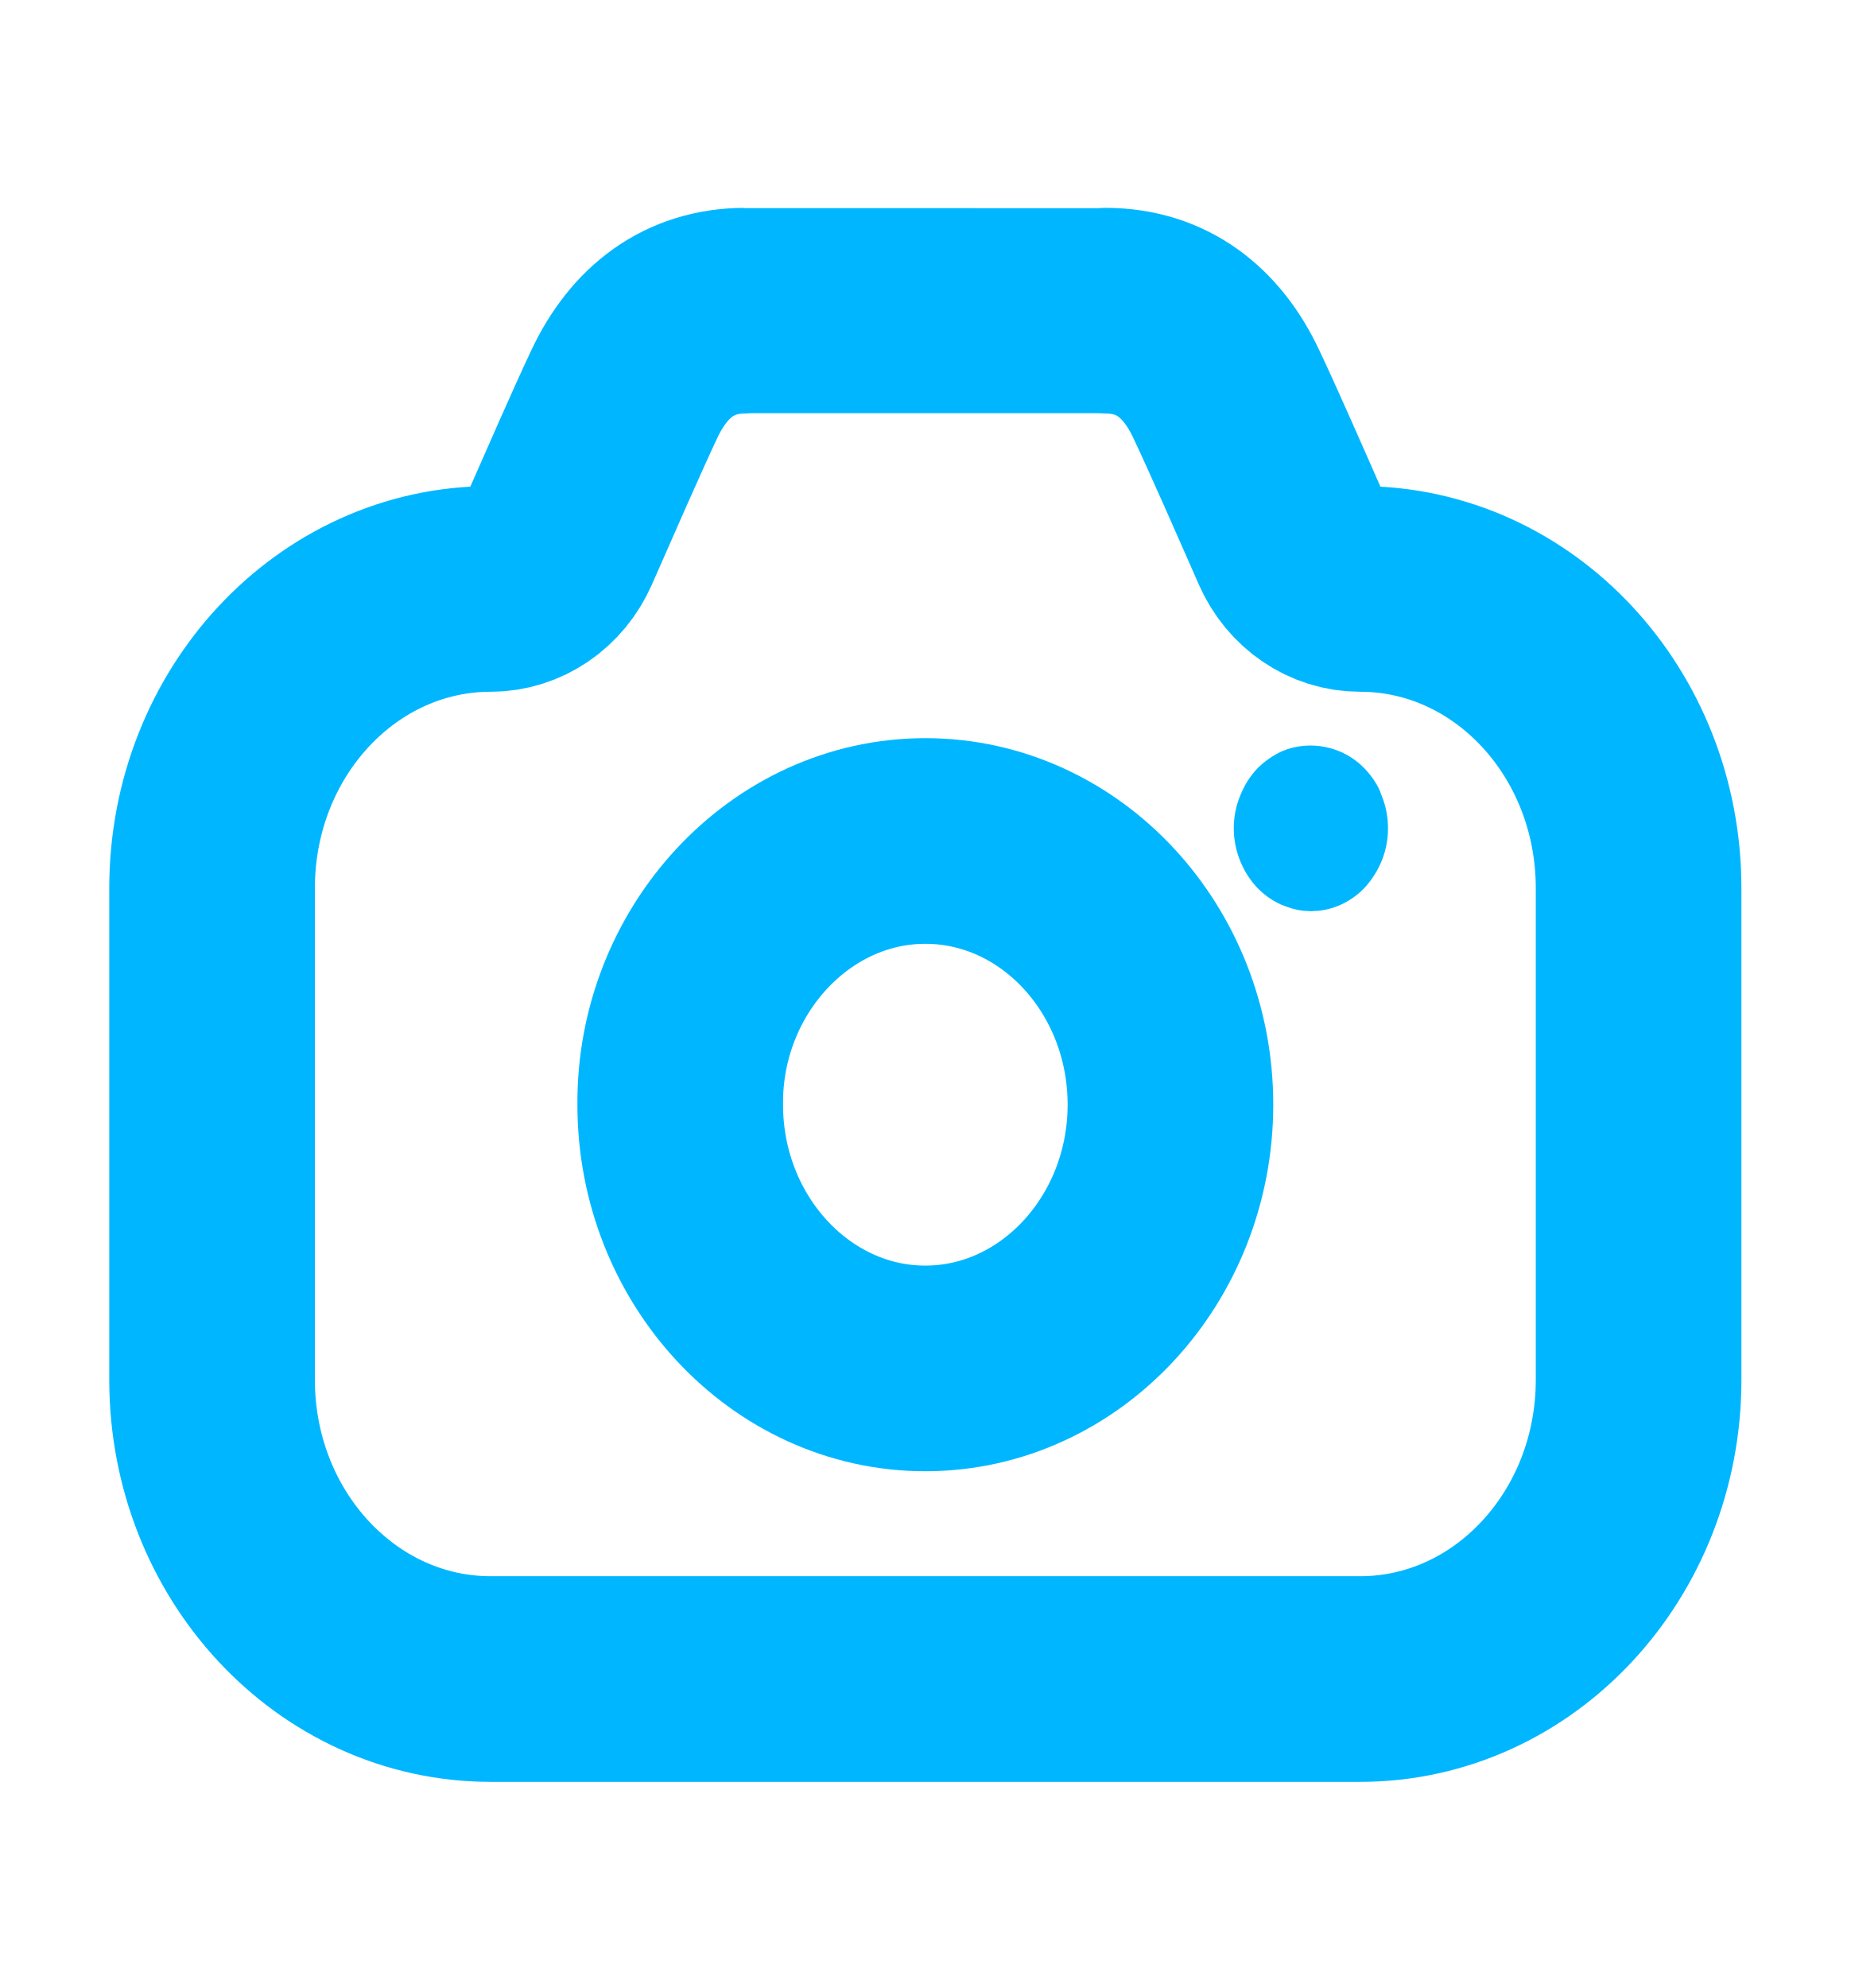
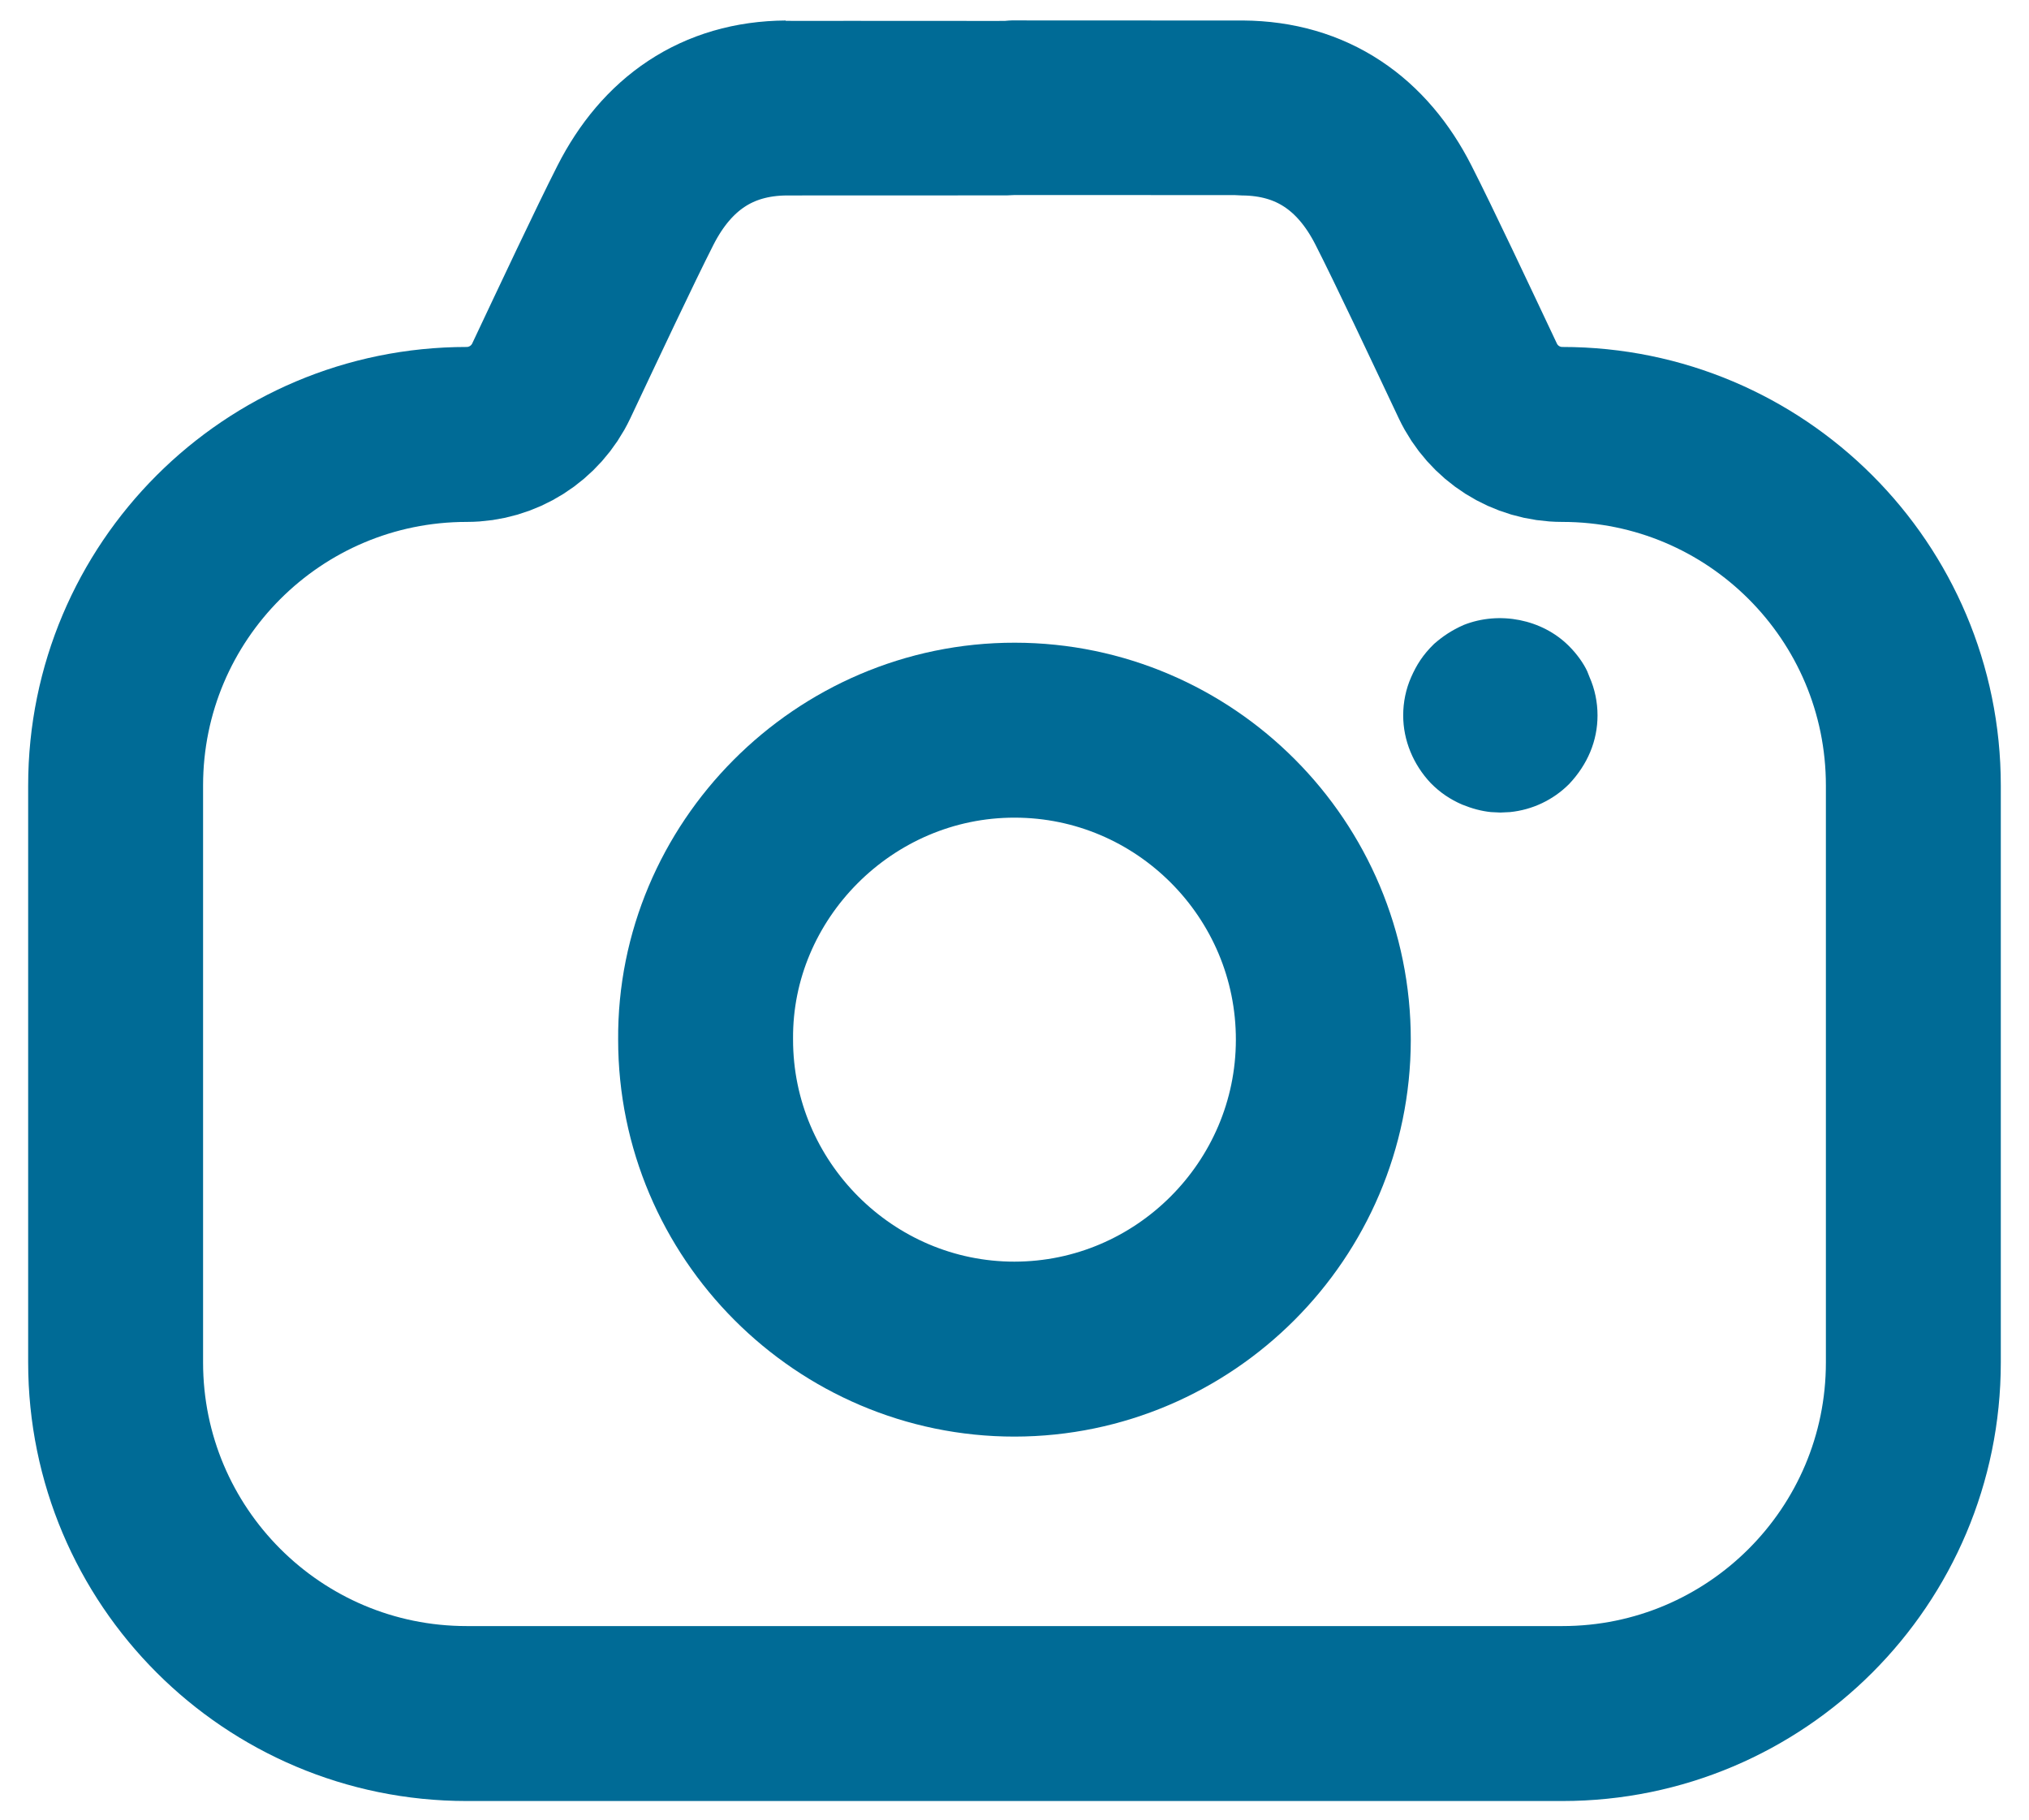
- <svg xmlns="http://www.w3.org/2000/svg" width="27" height="29" viewBox="0 0 27 29" fill="none">
-   <path fill-rule="evenodd" clip-rule="evenodd" d="M19.843 8.591V8.591C19.423 8.591 19.043 8.331 18.864 7.925C18.541 7.191 18.13 6.252 17.887 5.741C17.528 4.981 16.947 4.538 16.141 4.532C16.128 4.531 10.872 4.531 10.858 4.532C10.053 4.538 9.472 4.981 9.112 5.741C8.87 6.252 8.46 7.191 8.137 7.925C7.958 8.331 7.577 8.591 7.158 8.591V8.591C4.913 8.591 3.094 10.545 3.094 12.956V20.128C3.094 22.538 4.913 24.493 7.158 24.493H19.843C22.087 24.493 23.906 22.538 23.906 20.128V12.956C23.906 10.545 22.087 8.591 19.843 8.591Z" stroke="#00B7FF" stroke-width="3" stroke-linecap="round" stroke-linejoin="round" />
-   <path fill-rule="evenodd" clip-rule="evenodd" d="M9.924 16.113C9.923 18.231 11.533 19.963 13.502 19.962C15.467 19.96 17.072 18.234 17.076 16.121C17.079 13.999 15.475 12.27 13.504 12.268C11.522 12.265 9.908 14.023 9.924 16.113Z" stroke="#00B7FF" stroke-width="3" stroke-linecap="round" stroke-linejoin="round" />
-   <path d="M19.015 13.286C18.907 13.274 18.799 13.243 18.679 13.191C18.545 13.127 18.43 13.046 18.318 12.924C18.116 12.694 18 12.394 18 12.084C18 11.919 18.031 11.756 18.093 11.608C18.154 11.458 18.227 11.332 18.358 11.195C18.458 11.101 18.56 11.026 18.7 10.96C19.115 10.783 19.609 10.889 19.917 11.22C20.01 11.318 20.088 11.436 20.131 11.535L20.157 11.606C20.219 11.756 20.25 11.919 20.25 12.084C20.25 12.4 20.135 12.693 19.922 12.936C19.737 13.136 19.495 13.258 19.237 13.286L19.125 13.292L19.015 13.286Z" fill="#00B7FF" />
+ <svg xmlns="http://www.w3.org/2000/svg" width="58" height="52" viewBox="0 0 58 52" fill="none">
+   <path fill-rule="evenodd" clip-rule="evenodd" d="M44.66 12.416V12.416C43.624 12.416 42.685 11.819 42.244 10.886C41.446 9.197 40.432 7.038 39.833 5.863C38.946 4.116 37.51 3.1 35.521 3.086C35.488 3.083 22.51 3.083 22.477 3.086C20.488 3.1 19.055 4.116 18.166 5.863C17.569 7.038 16.555 9.197 15.758 10.886C15.316 11.819 14.374 12.416 13.341 12.416V12.416C7.796 12.416 3.305 16.908 3.305 22.45V38.938C3.305 44.477 7.796 48.972 13.341 48.972H44.66C50.202 48.972 54.694 44.477 54.694 38.938V22.45C54.694 16.908 50.202 12.416 44.66 12.416Z" stroke="#006B96" stroke-width="5" stroke-linecap="round" stroke-linejoin="round" />
+   <path fill-rule="evenodd" clip-rule="evenodd" d="M20.17 29.707C20.167 34.576 24.142 38.56 29.003 38.557C33.856 38.551 37.82 34.585 37.828 29.726C37.837 24.849 33.876 20.873 29.009 20.868C24.115 20.862 20.131 24.904 20.17 29.707Z" stroke="#006B96" stroke-width="5" stroke-linecap="round" stroke-linejoin="round" />
+   <path d="M42.618 23.209C42.349 23.181 42.084 23.111 41.788 22.991C41.457 22.845 41.171 22.658 40.895 22.377C40.398 21.849 40.111 21.158 40.111 20.446C40.111 20.067 40.188 19.692 40.339 19.352C40.491 19.008 40.67 18.717 40.995 18.401C41.241 18.187 41.494 18.014 41.84 17.861C42.864 17.455 44.083 17.698 44.845 18.459C45.073 18.684 45.266 18.956 45.372 19.185L45.436 19.347C45.589 19.692 45.666 20.067 45.666 20.446C45.666 21.173 45.383 21.845 44.856 22.405C44.4 22.863 43.802 23.145 43.164 23.209L42.889 23.222L42.618 23.209Z" fill="#006B96" />
</svg>
